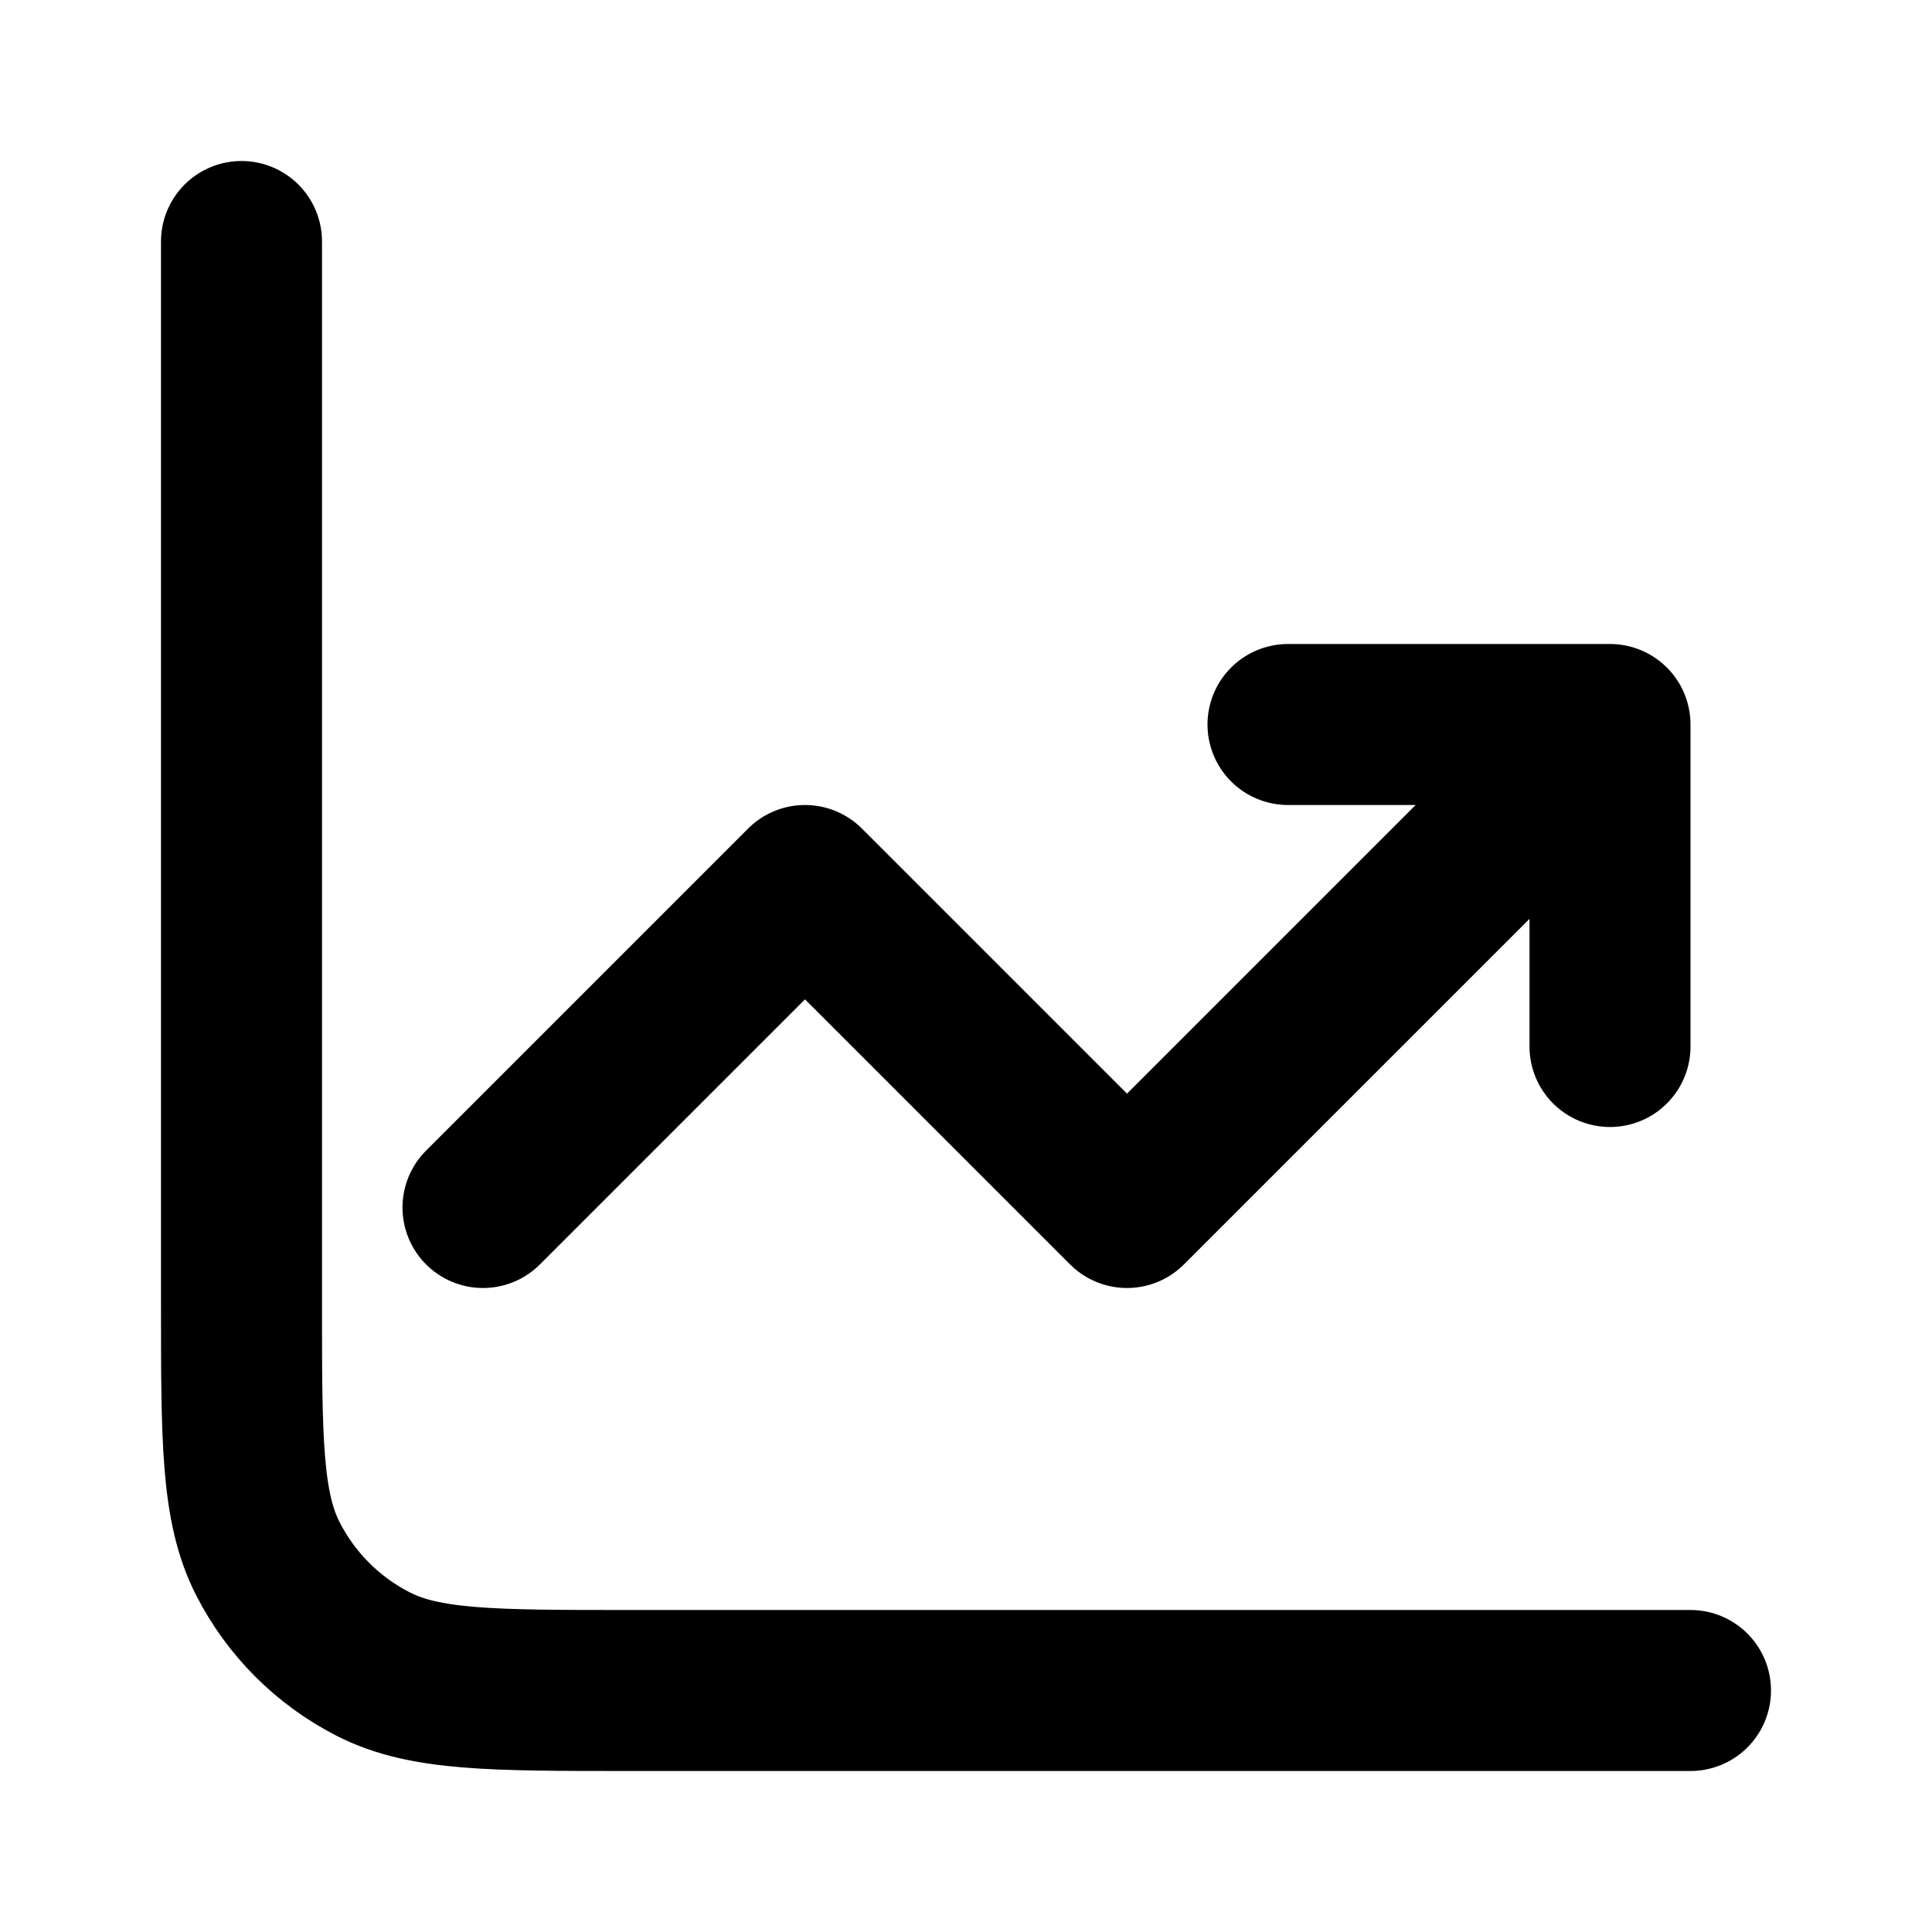
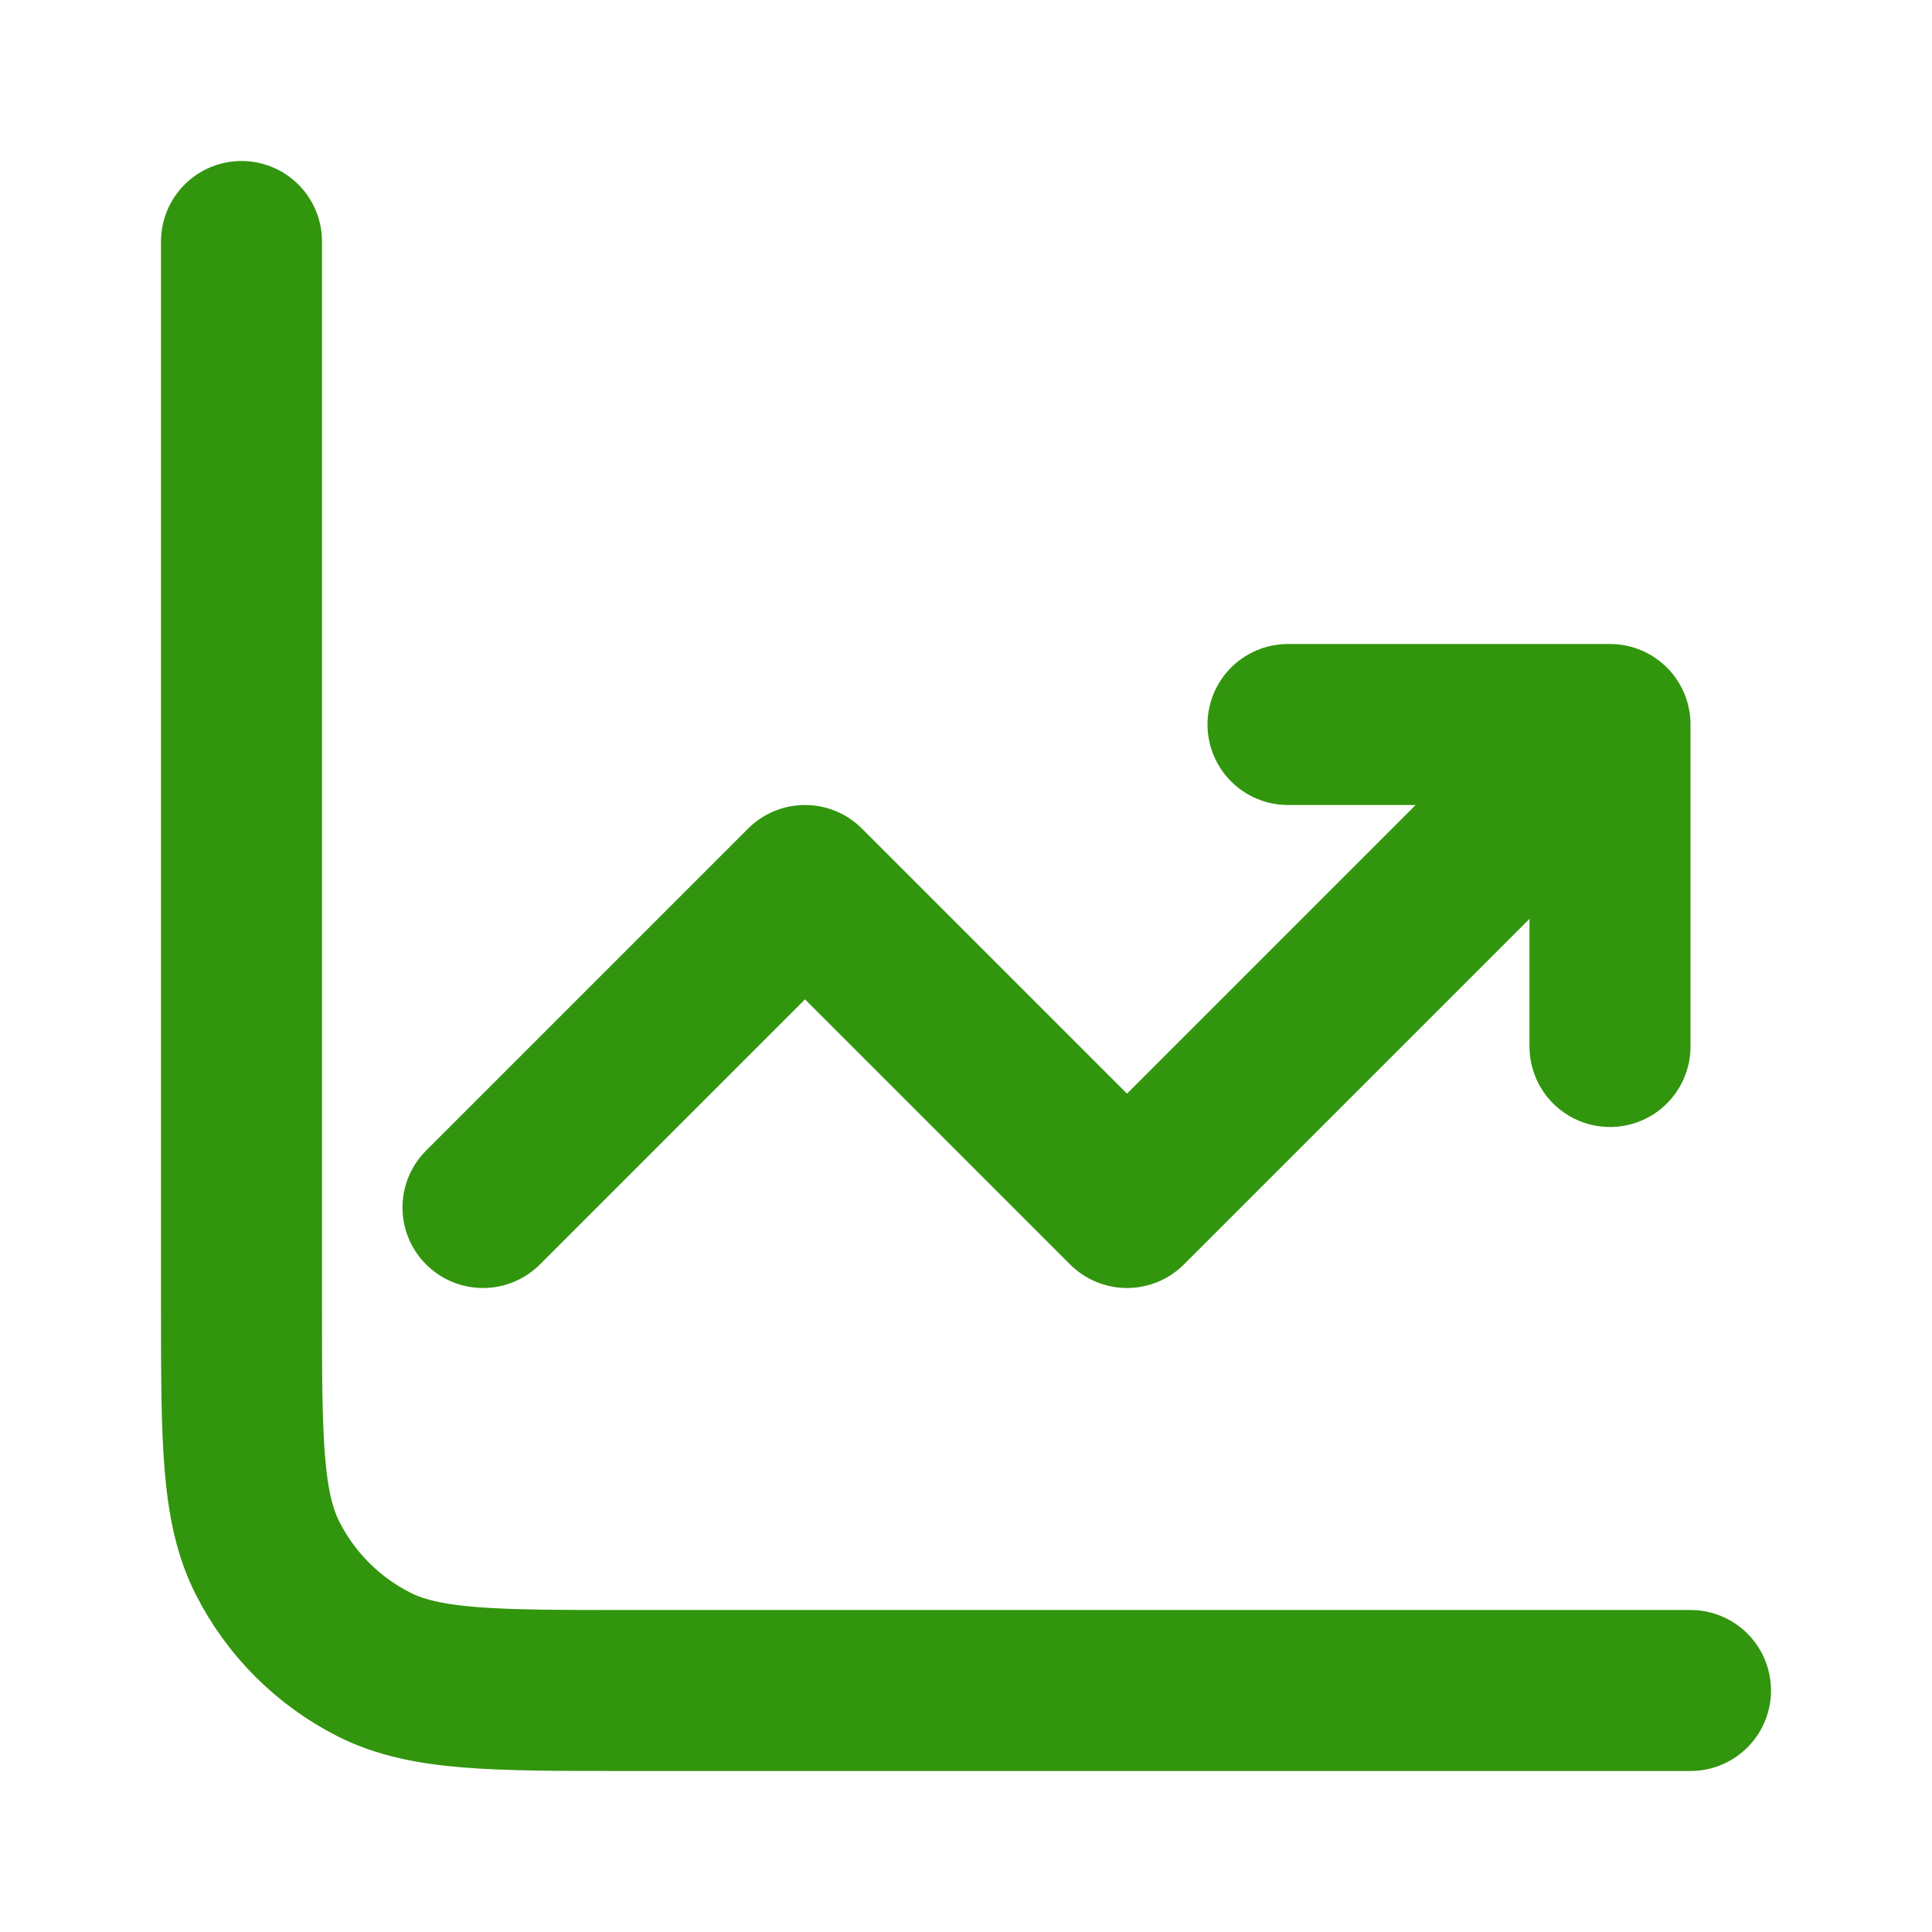
<svg xmlns="http://www.w3.org/2000/svg" width="800px" height="800px" viewBox="0 0 24 24" fill="none">
-   <path d="M21 21H7.8C6.12 21 5.28 21 4.638 20.673C4.074 20.385 3.615 19.927 3.327 19.362C3 18.72 3 17.88 3 16.2V3M6 15L10 11L14 15L20 9M20 9V13M20 9H16" stroke="#000000" stroke-width="2" stroke-linecap="round" stroke-linejoin="round" />
+   <g id="SVGRepo_bgCarrier" stroke-width="0" />
+   <g id="SVGRepo_tracerCarrier" stroke-linecap="round" stroke-linejoin="round" />
+   <g id="SVGRepo_iconCarrier">
+     <path d="M21 21H7.8C6.12 21 5.28 21 4.638 20.673C4.074 20.385 3.615 19.927 3.327 19.362C3 18.72 3 17.88 3 16.2V3M6 15L10 11L14 15L20 9M20 9V13M20 9H16" stroke="#32950e" stroke-width="2" stroke-linecap="round" stroke-linejoin="round" />
+   </g>
</svg>
